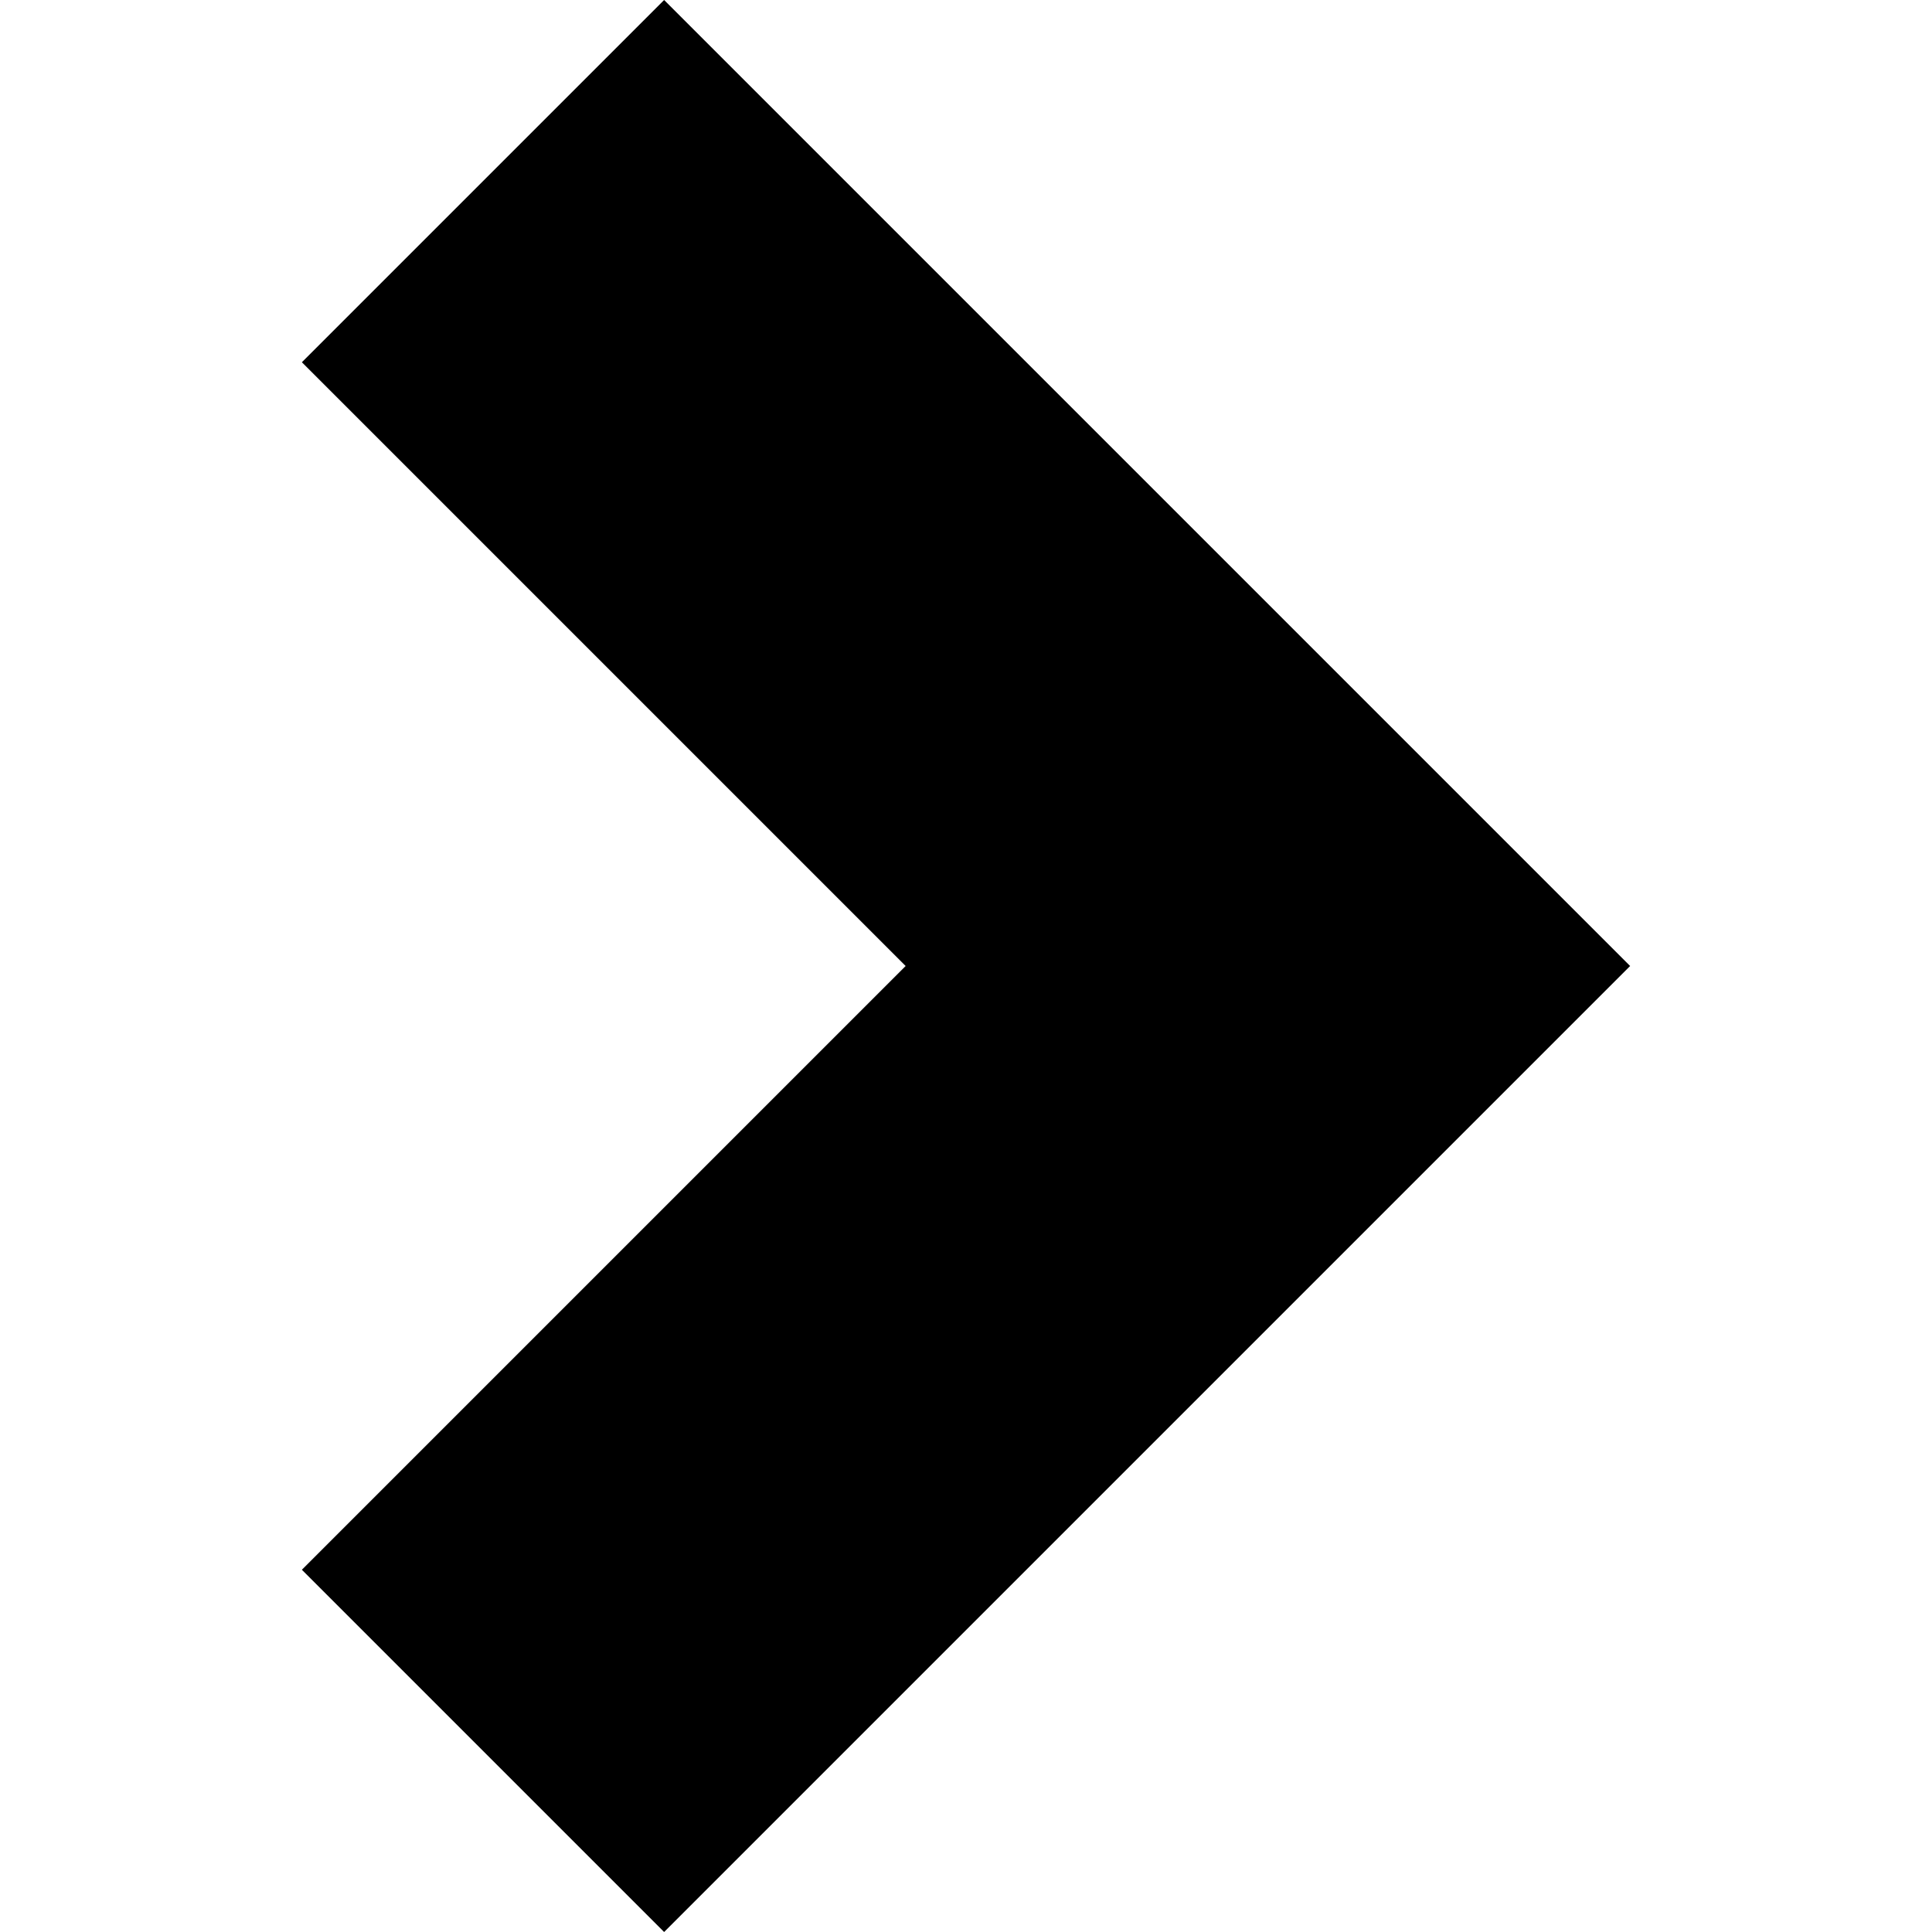
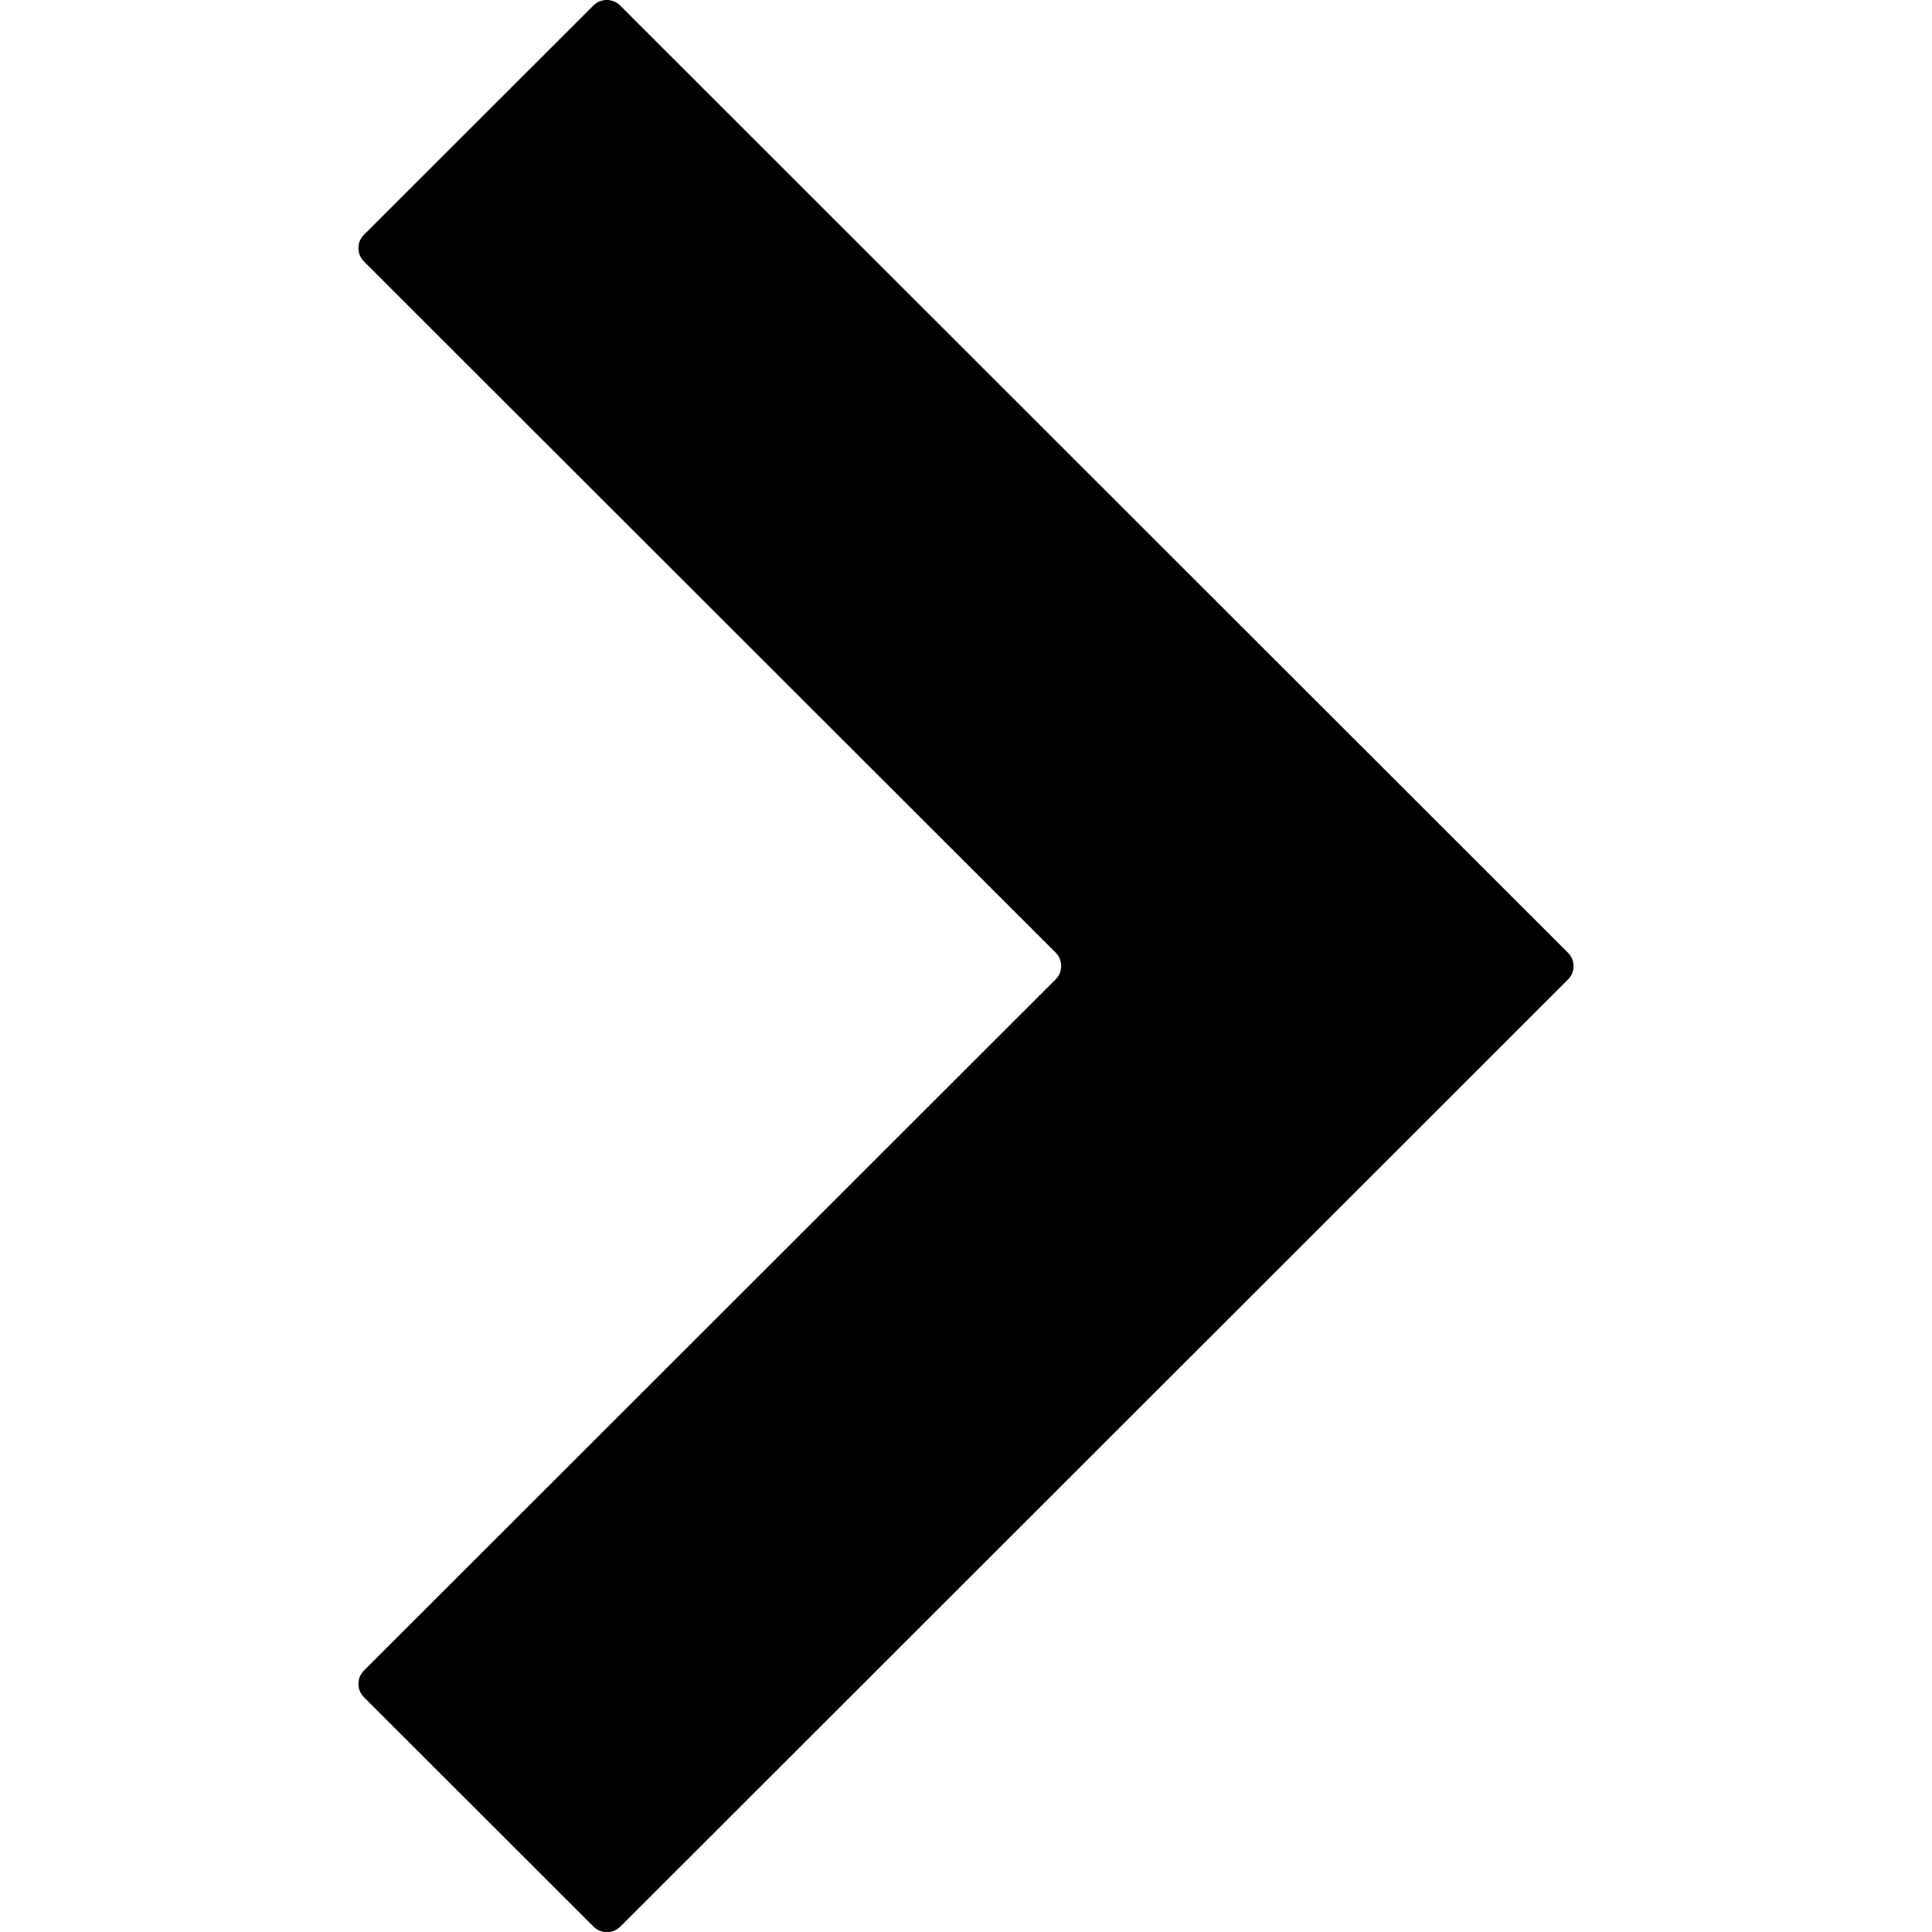
- <svg xmlns="http://www.w3.org/2000/svg" version="1.1" id="Layer_1" x="0px" y="0px" viewBox="0 0 64 64" style="enable-background:new 0 0 64 64;" xml:space="preserve">
-   <style type="text/css">
- 	.st0{fill:none;}
- </style>
-   <g id="side_scroll_4_">
-     <polygon points="22,0 10,12 30,32 10,52 22,64 54,32  " />
-   </g>
+ <svg xmlns="http://www.w3.org/2000/svg" id="Layer_1" data-name="Layer 1" viewBox="0 0 512 512">
+   <path d="M157.24,510.52,96.48,449.81a5,5,0,0,1,0-7.13L279.74,259.56a5,5,0,0,0,0-7.12L96.48,69.32a5,5,0,0,1,0-7.13L157.24,1.48a5,5,0,0,1,7.13,0l251.15,251a5,5,0,0,1,0,7.12l-251.15,251A5,5,0,0,1,157.24,510.52Z" />
</svg>
